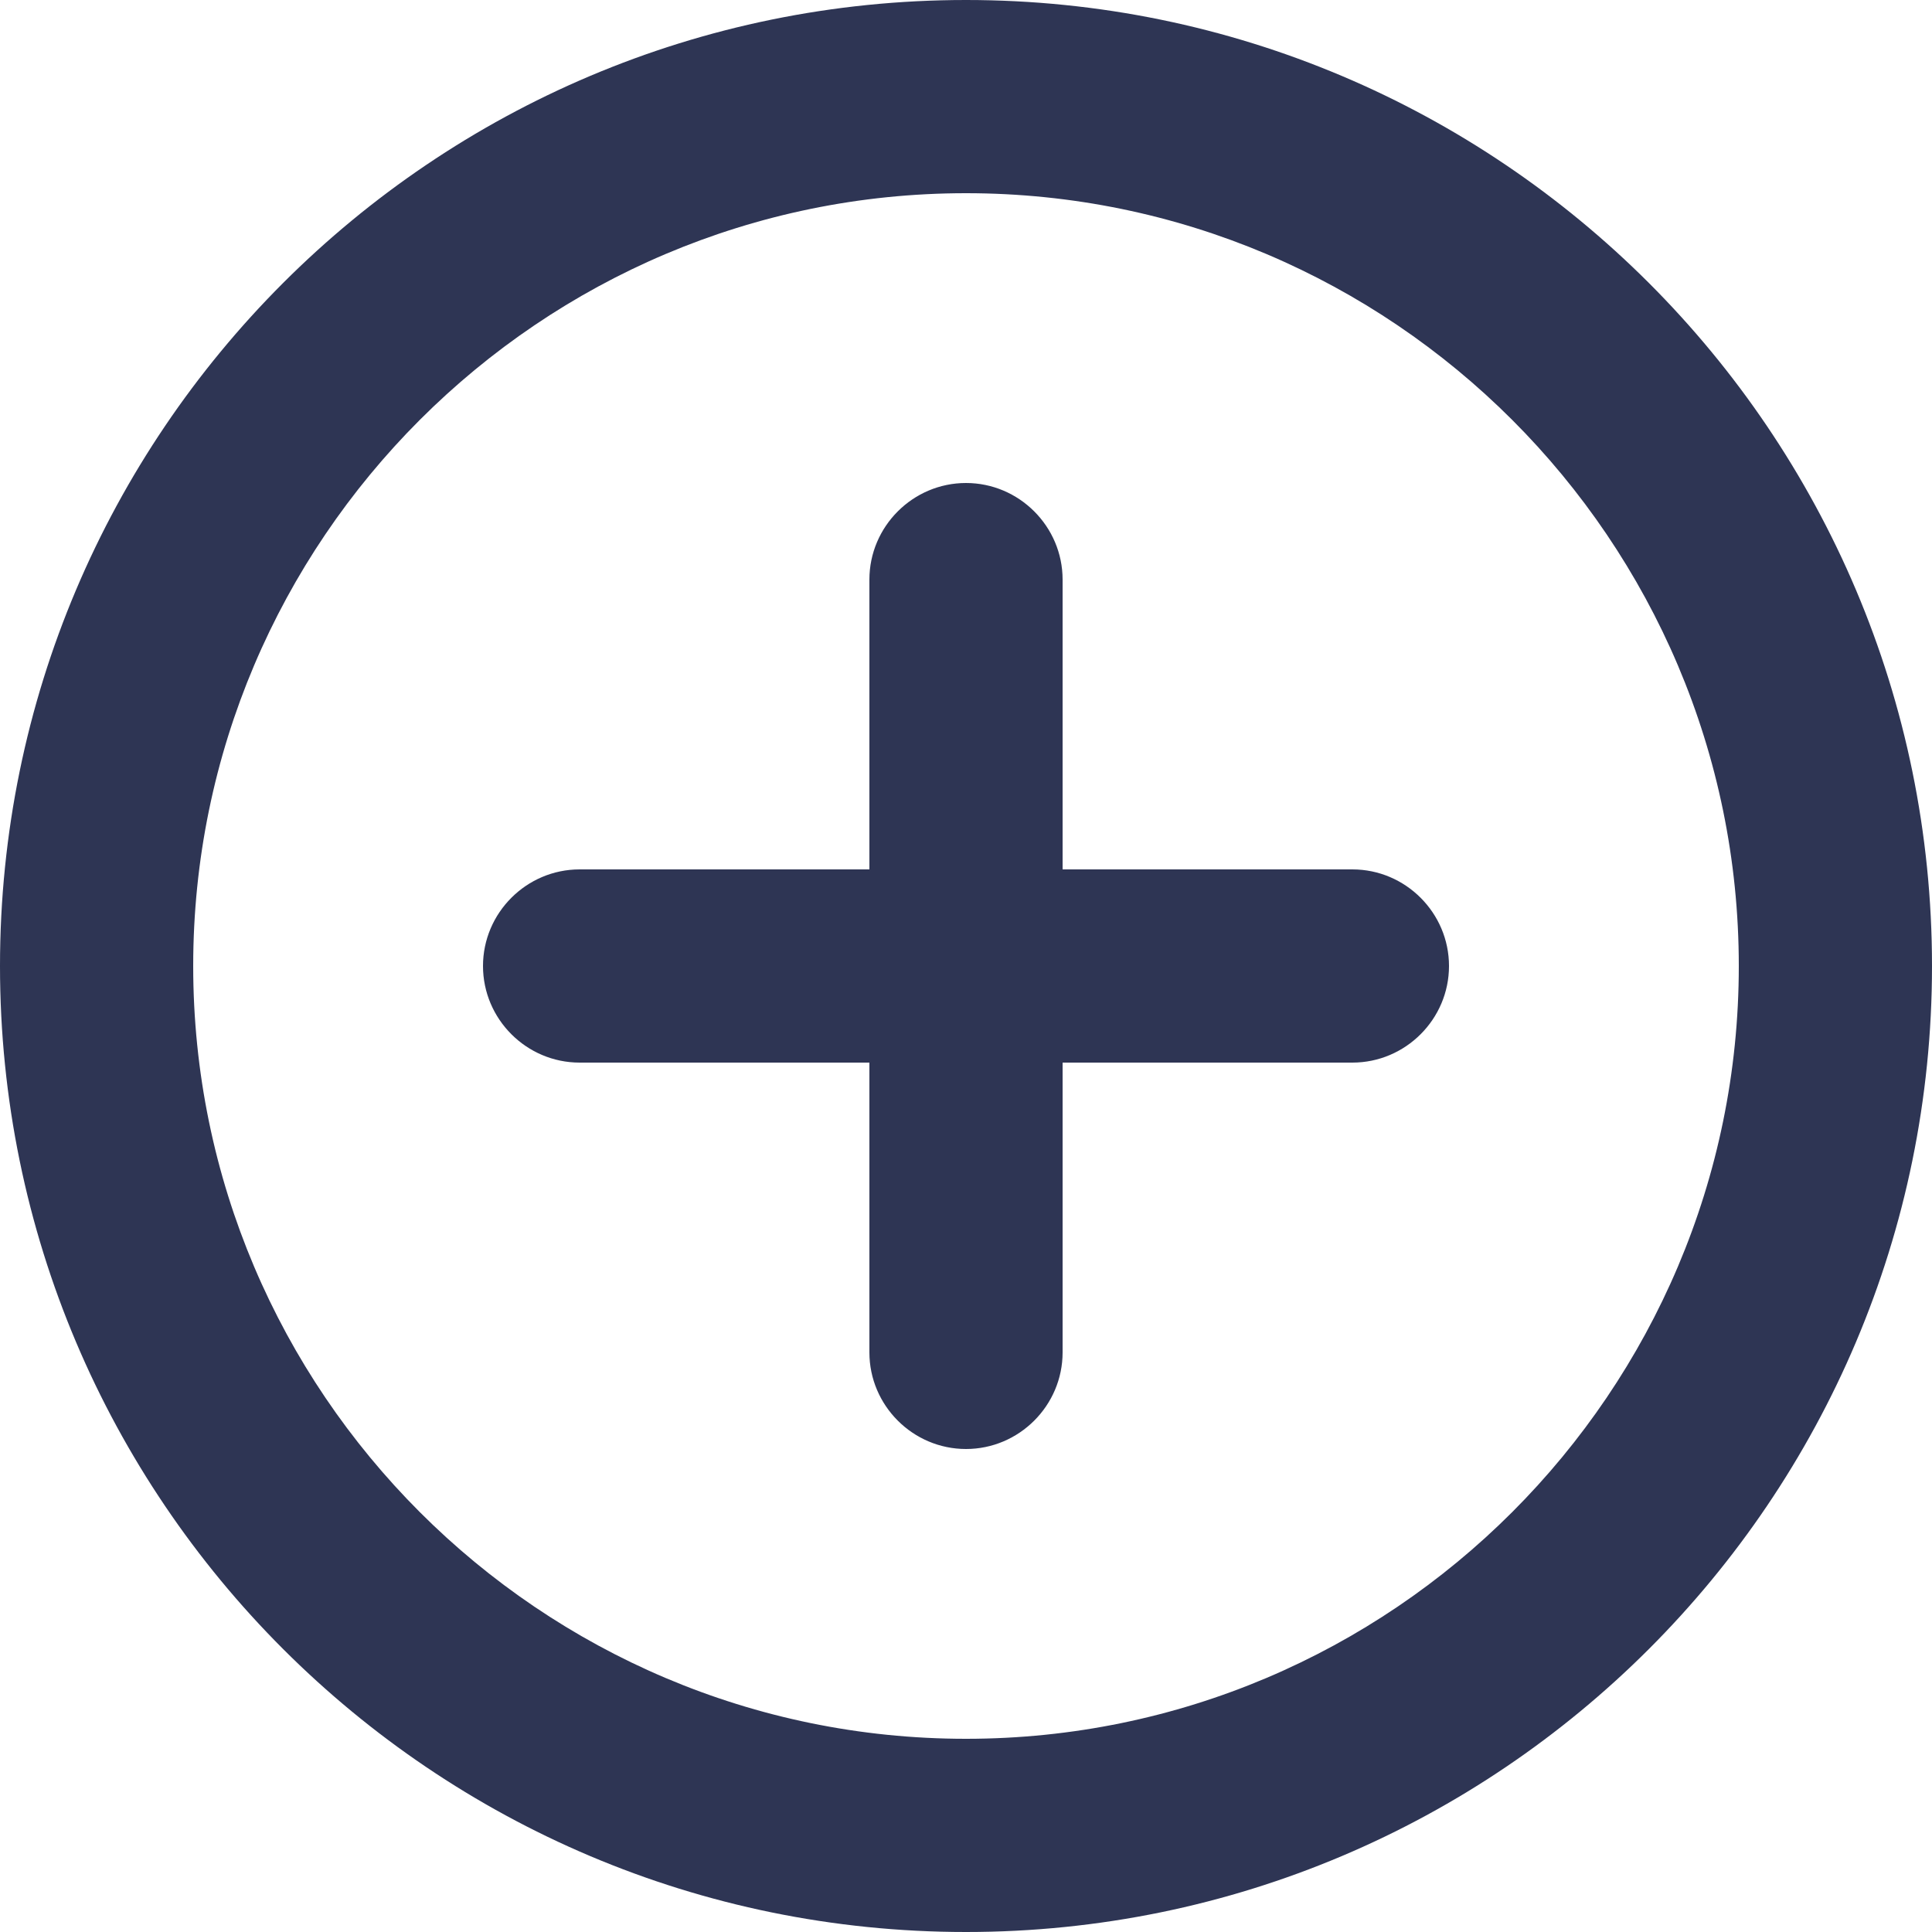
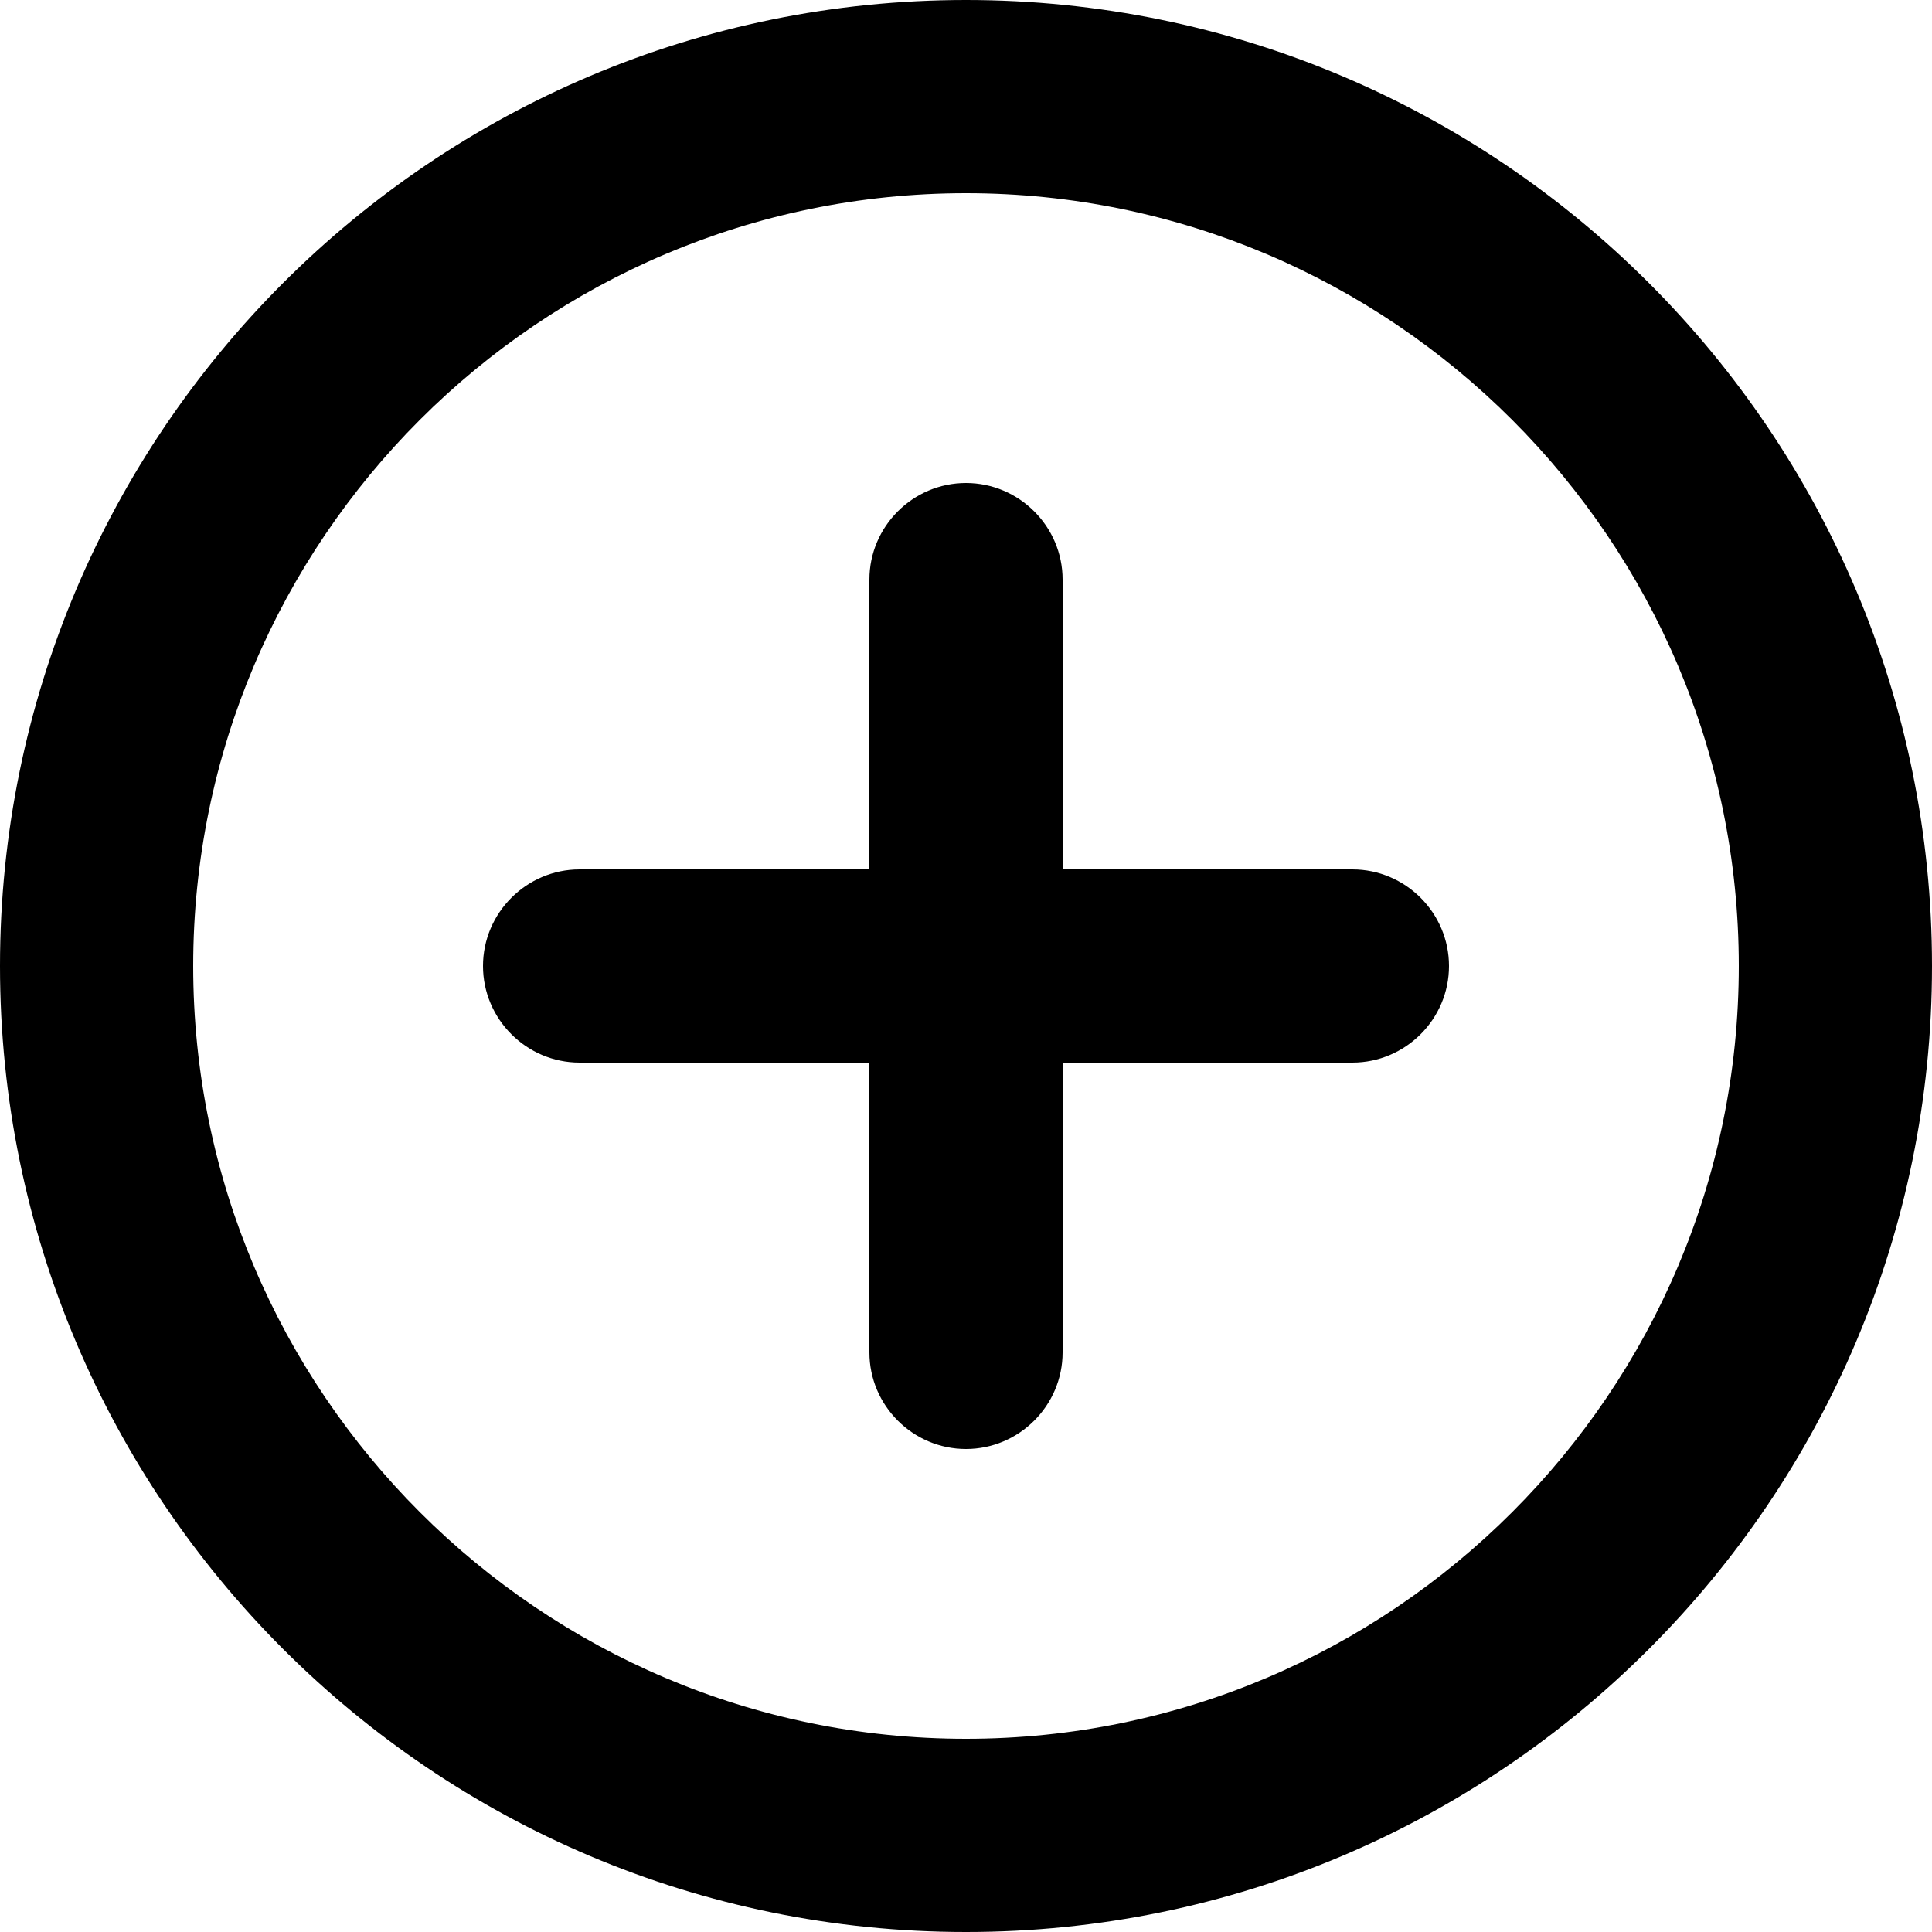
- <svg xmlns="http://www.w3.org/2000/svg" width="20" height="20" viewBox="0 0 20 20" fill="none">
-   <path d="M10 5C9.45 5 9 5.45 9 6V9H6C5.45 9 5 9.45 5 10C5 10.55 5.45 11 6 11H9V14C9 14.55 9.45 15 10 15C10.55 15 11 14.55 11 14V11H14C14.55 11 15 10.55 15 10C15 9.45 14.55 9 14 9H11V6C11 5.45 10.55 5 10 5ZM10 0C4.48 0 0 4.48 0 10C0 15.52 4.48 20 10 20C15.52 20 20 15.52 20 10C20 4.48 15.52 0 10 0ZM10 18C5.59 18 2 14.41 2 10C2 5.59 5.59 2 10 2C14.41 2 18 5.59 18 10C18 14.41 14.41 18 10 18Z" fill="#2E3554" />
+ <svg xmlns="http://www.w3.org/2000/svg" width="20" height="20" viewBox="0 0 20 20">
+   <path d="M10 5C9.45 5 9 5.45 9 6V9H6C5.45 9 5 9.45 5 10C5 10.55 5.45 11 6 11H9V14C9 14.55 9.45 15 10 15C10.55 15 11 14.55 11 14V11H14C14.55 11 15 10.55 15 10C15 9.45 14.55 9 14 9H11V6C11 5.45 10.55 5 10 5ZM10 0C4.48 0 0 4.48 0 10C0 15.52 4.48 20 10 20C15.52 20 20 15.52 20 10C20 4.48 15.52 0 10 0ZM10 18C5.59 18 2 14.41 2 10C2 5.59 5.59 2 10 2C14.41 2 18 5.59 18 10C18 14.41 14.41 18 10 18Z" />
</svg>
